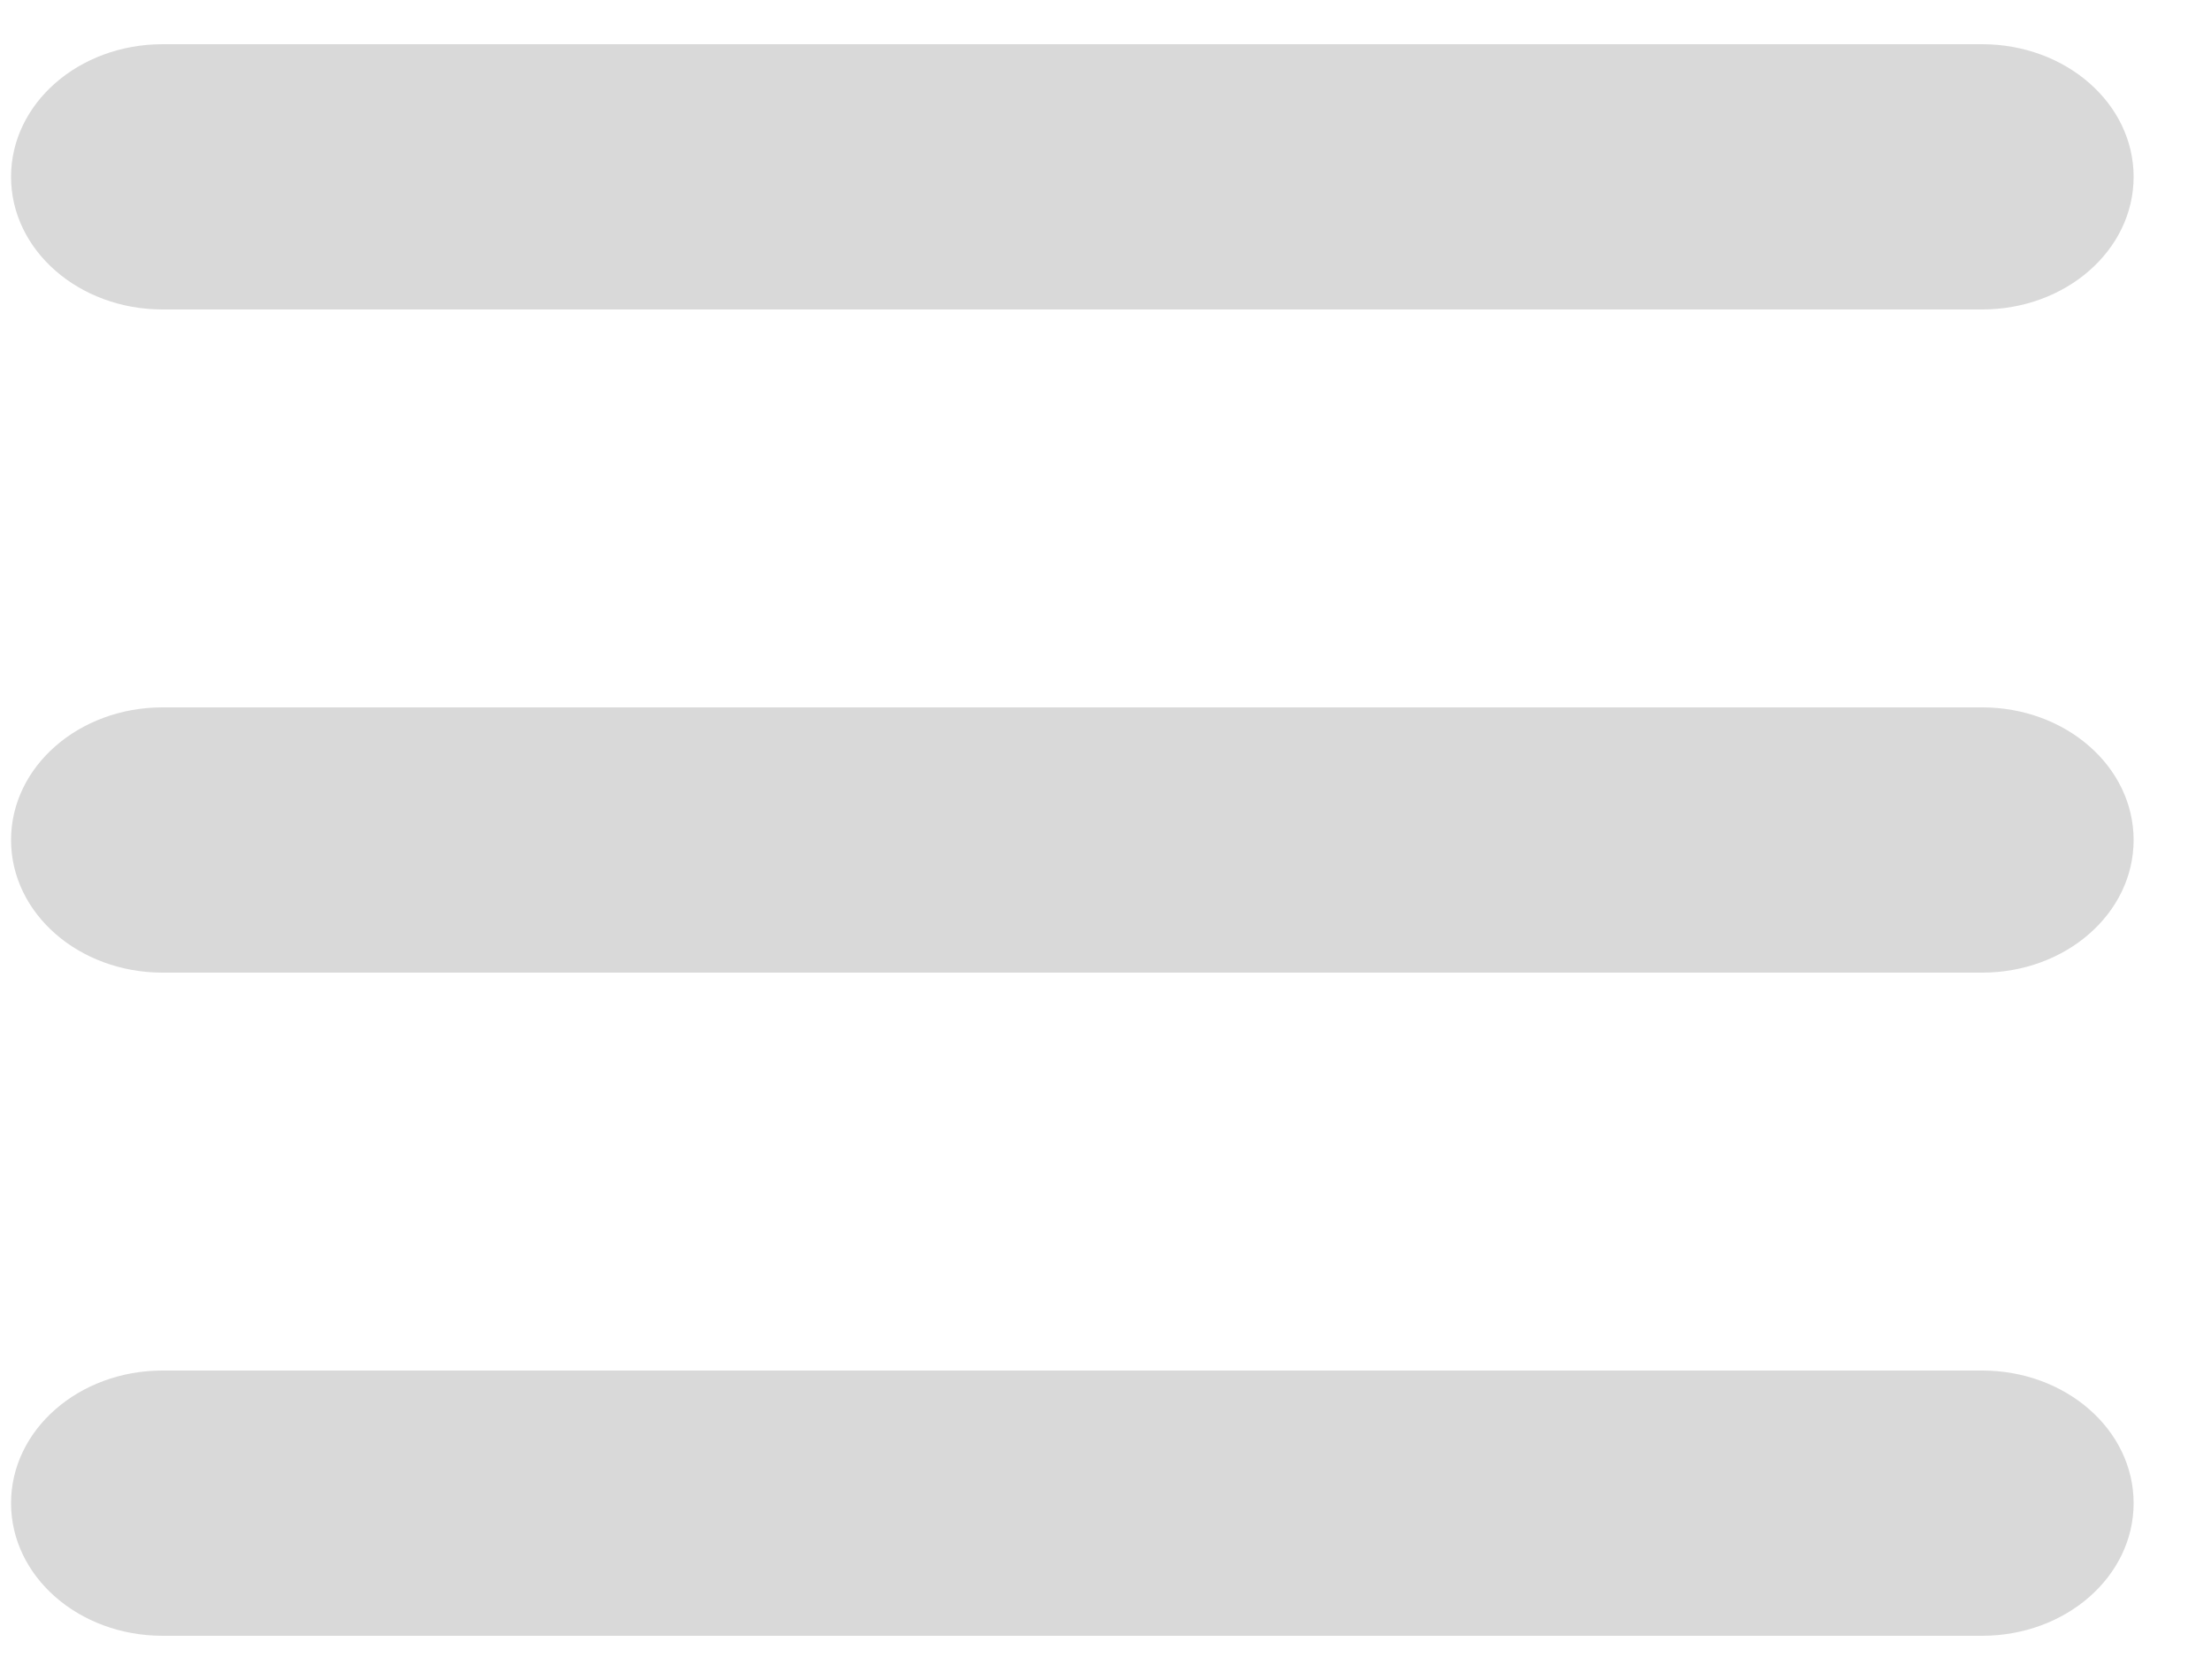
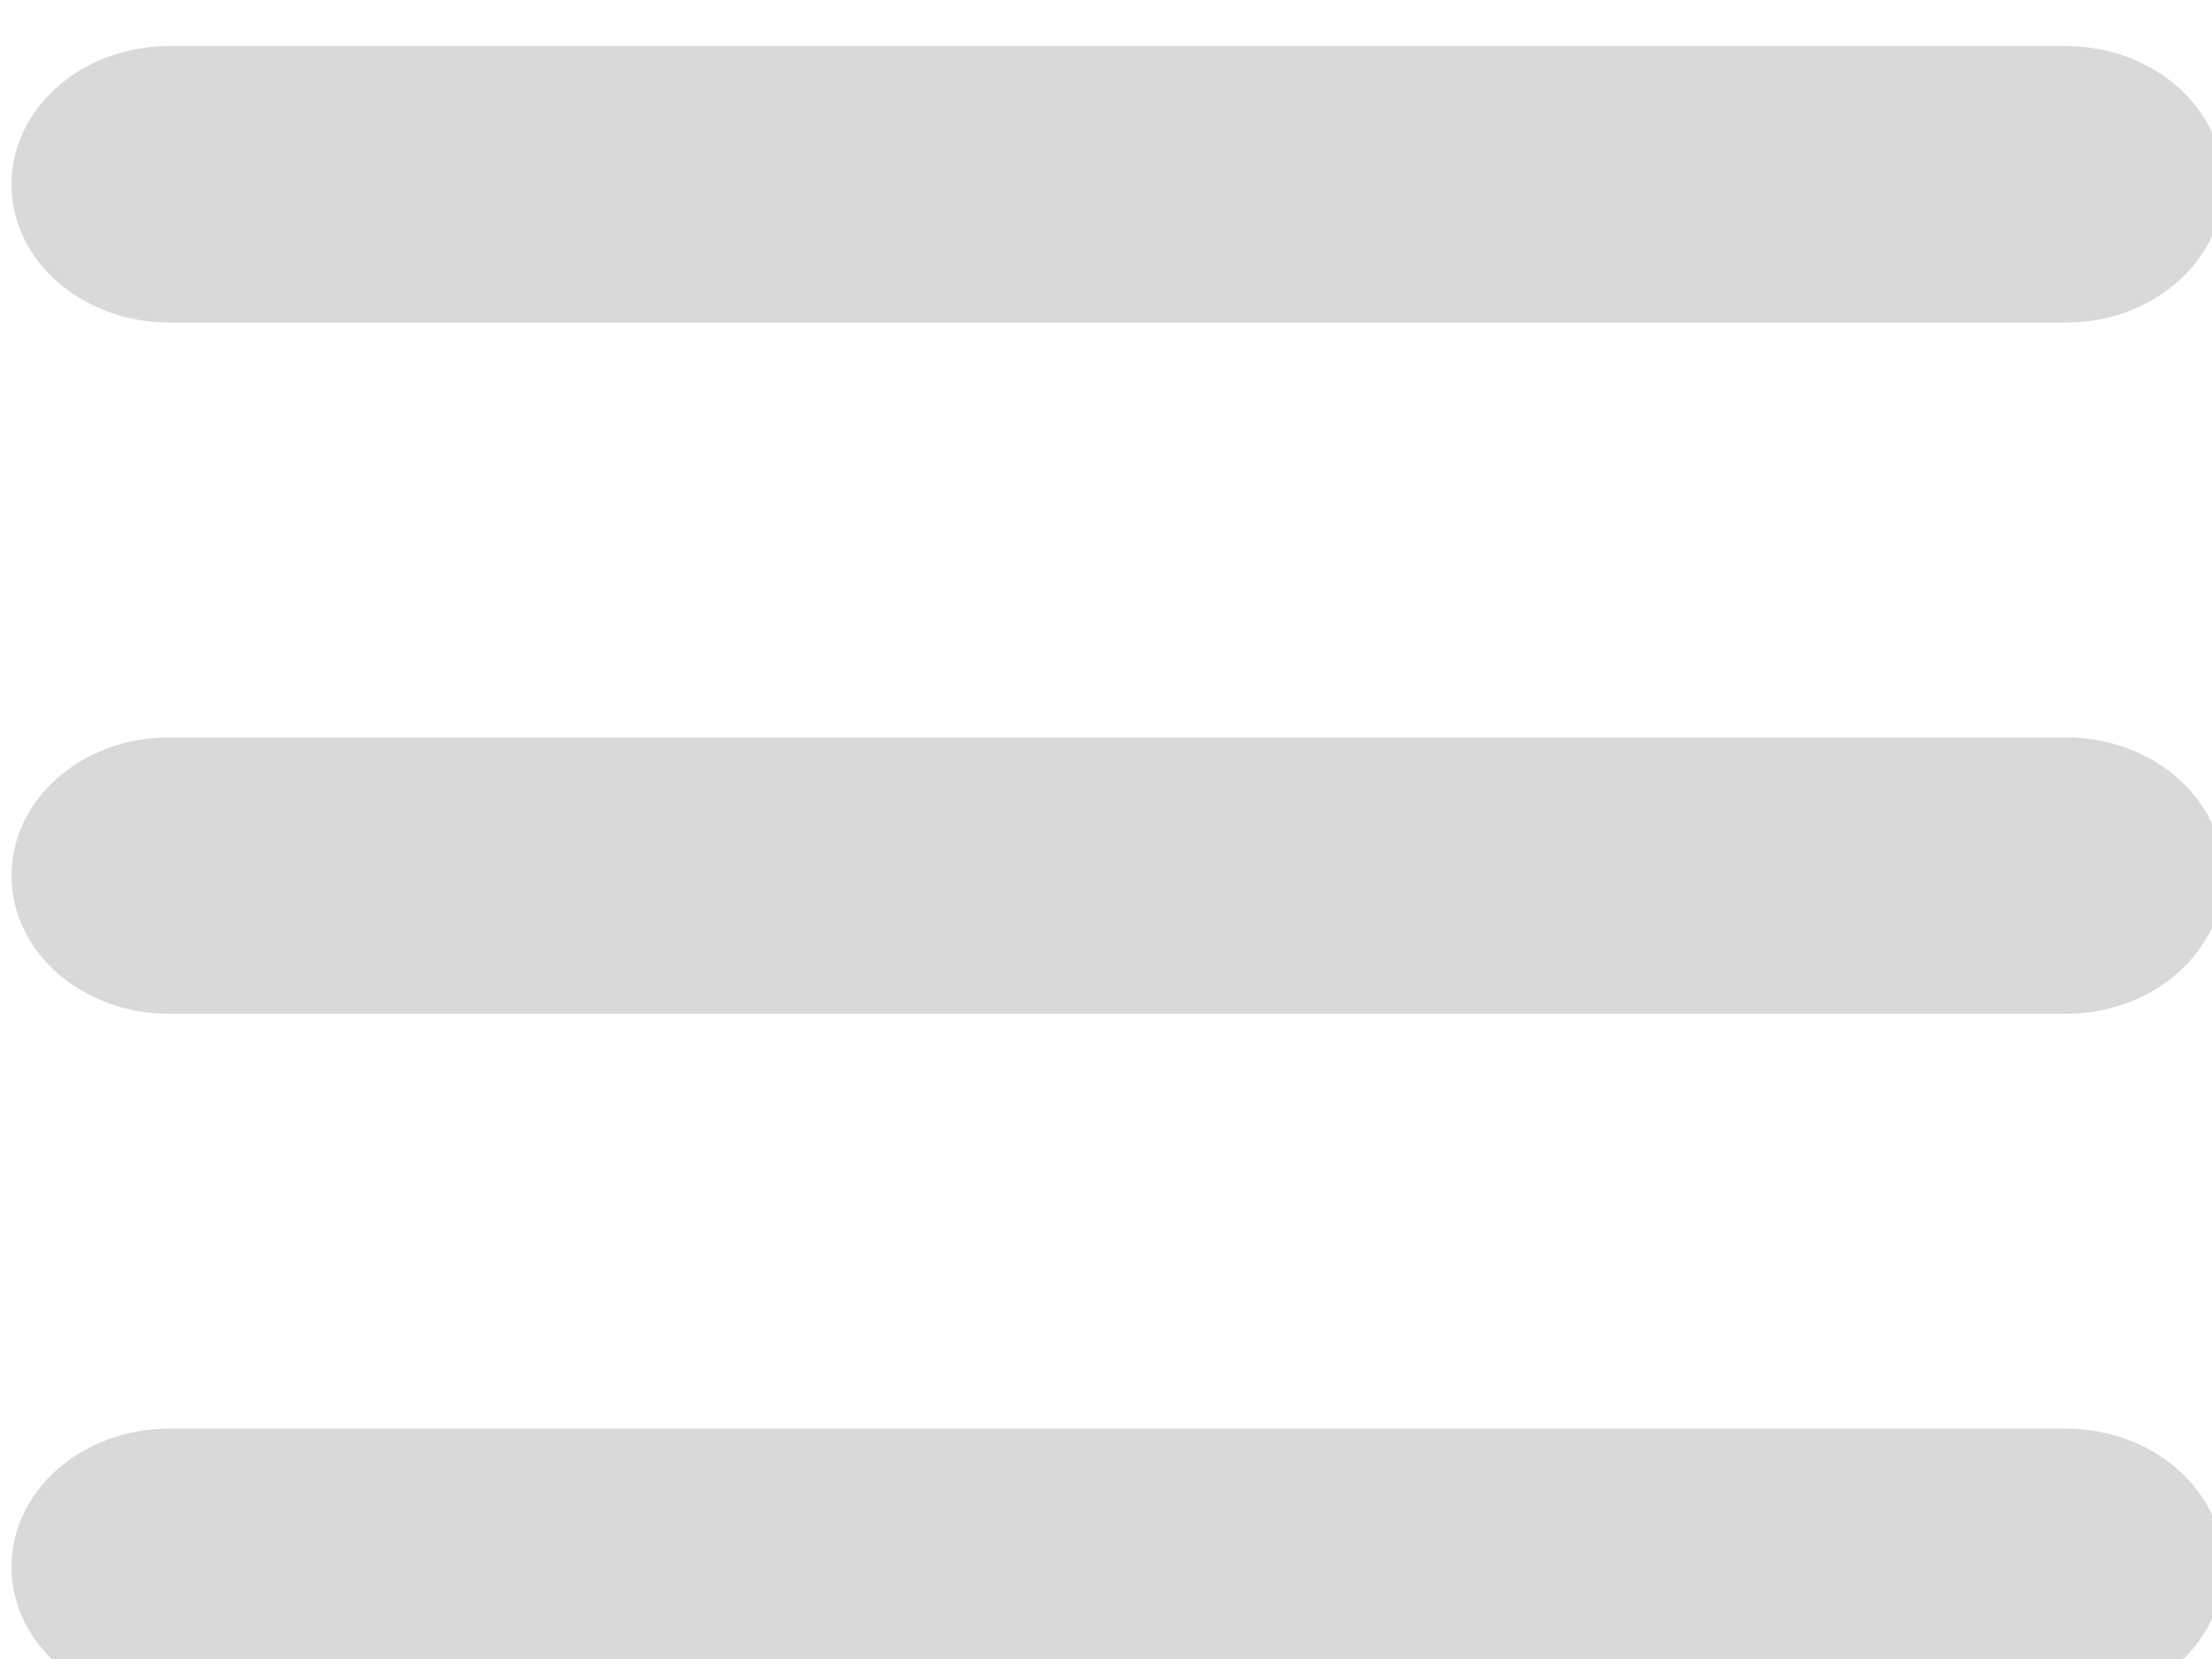
- <svg xmlns="http://www.w3.org/2000/svg" width="25" height="19" viewBox="0 0 25 19" fill="none">
+ <svg xmlns="http://www.w3.org/2000/svg" width="24" height="18" viewBox="0 0 24 18" fill="none">
  <path d="M0.125 2C0.125 1.17 0.891 0.5 1.839 0.5H22.411C23.359 0.5 24.125 1.17 24.125 2C24.125 2.83 23.359 3.5 22.411 3.5H1.839C0.891 3.5 0.125 2.83 0.125 2ZM0.125 9.5C0.125 8.67 0.891 8 1.839 8H22.411C23.359 8 24.125 8.67 24.125 9.5C24.125 10.33 23.359 11 22.411 11H1.839C0.891 11 0.125 10.33 0.125 9.5ZM24.125 17C24.125 17.83 23.359 18.5 22.411 18.5H1.839C0.891 18.5 0.125 17.83 0.125 17C0.125 16.17 0.891 15.5 1.839 15.5H22.411C23.359 15.5 24.125 16.17 24.125 17Z" fill="#D9D9D9" />
</svg>
